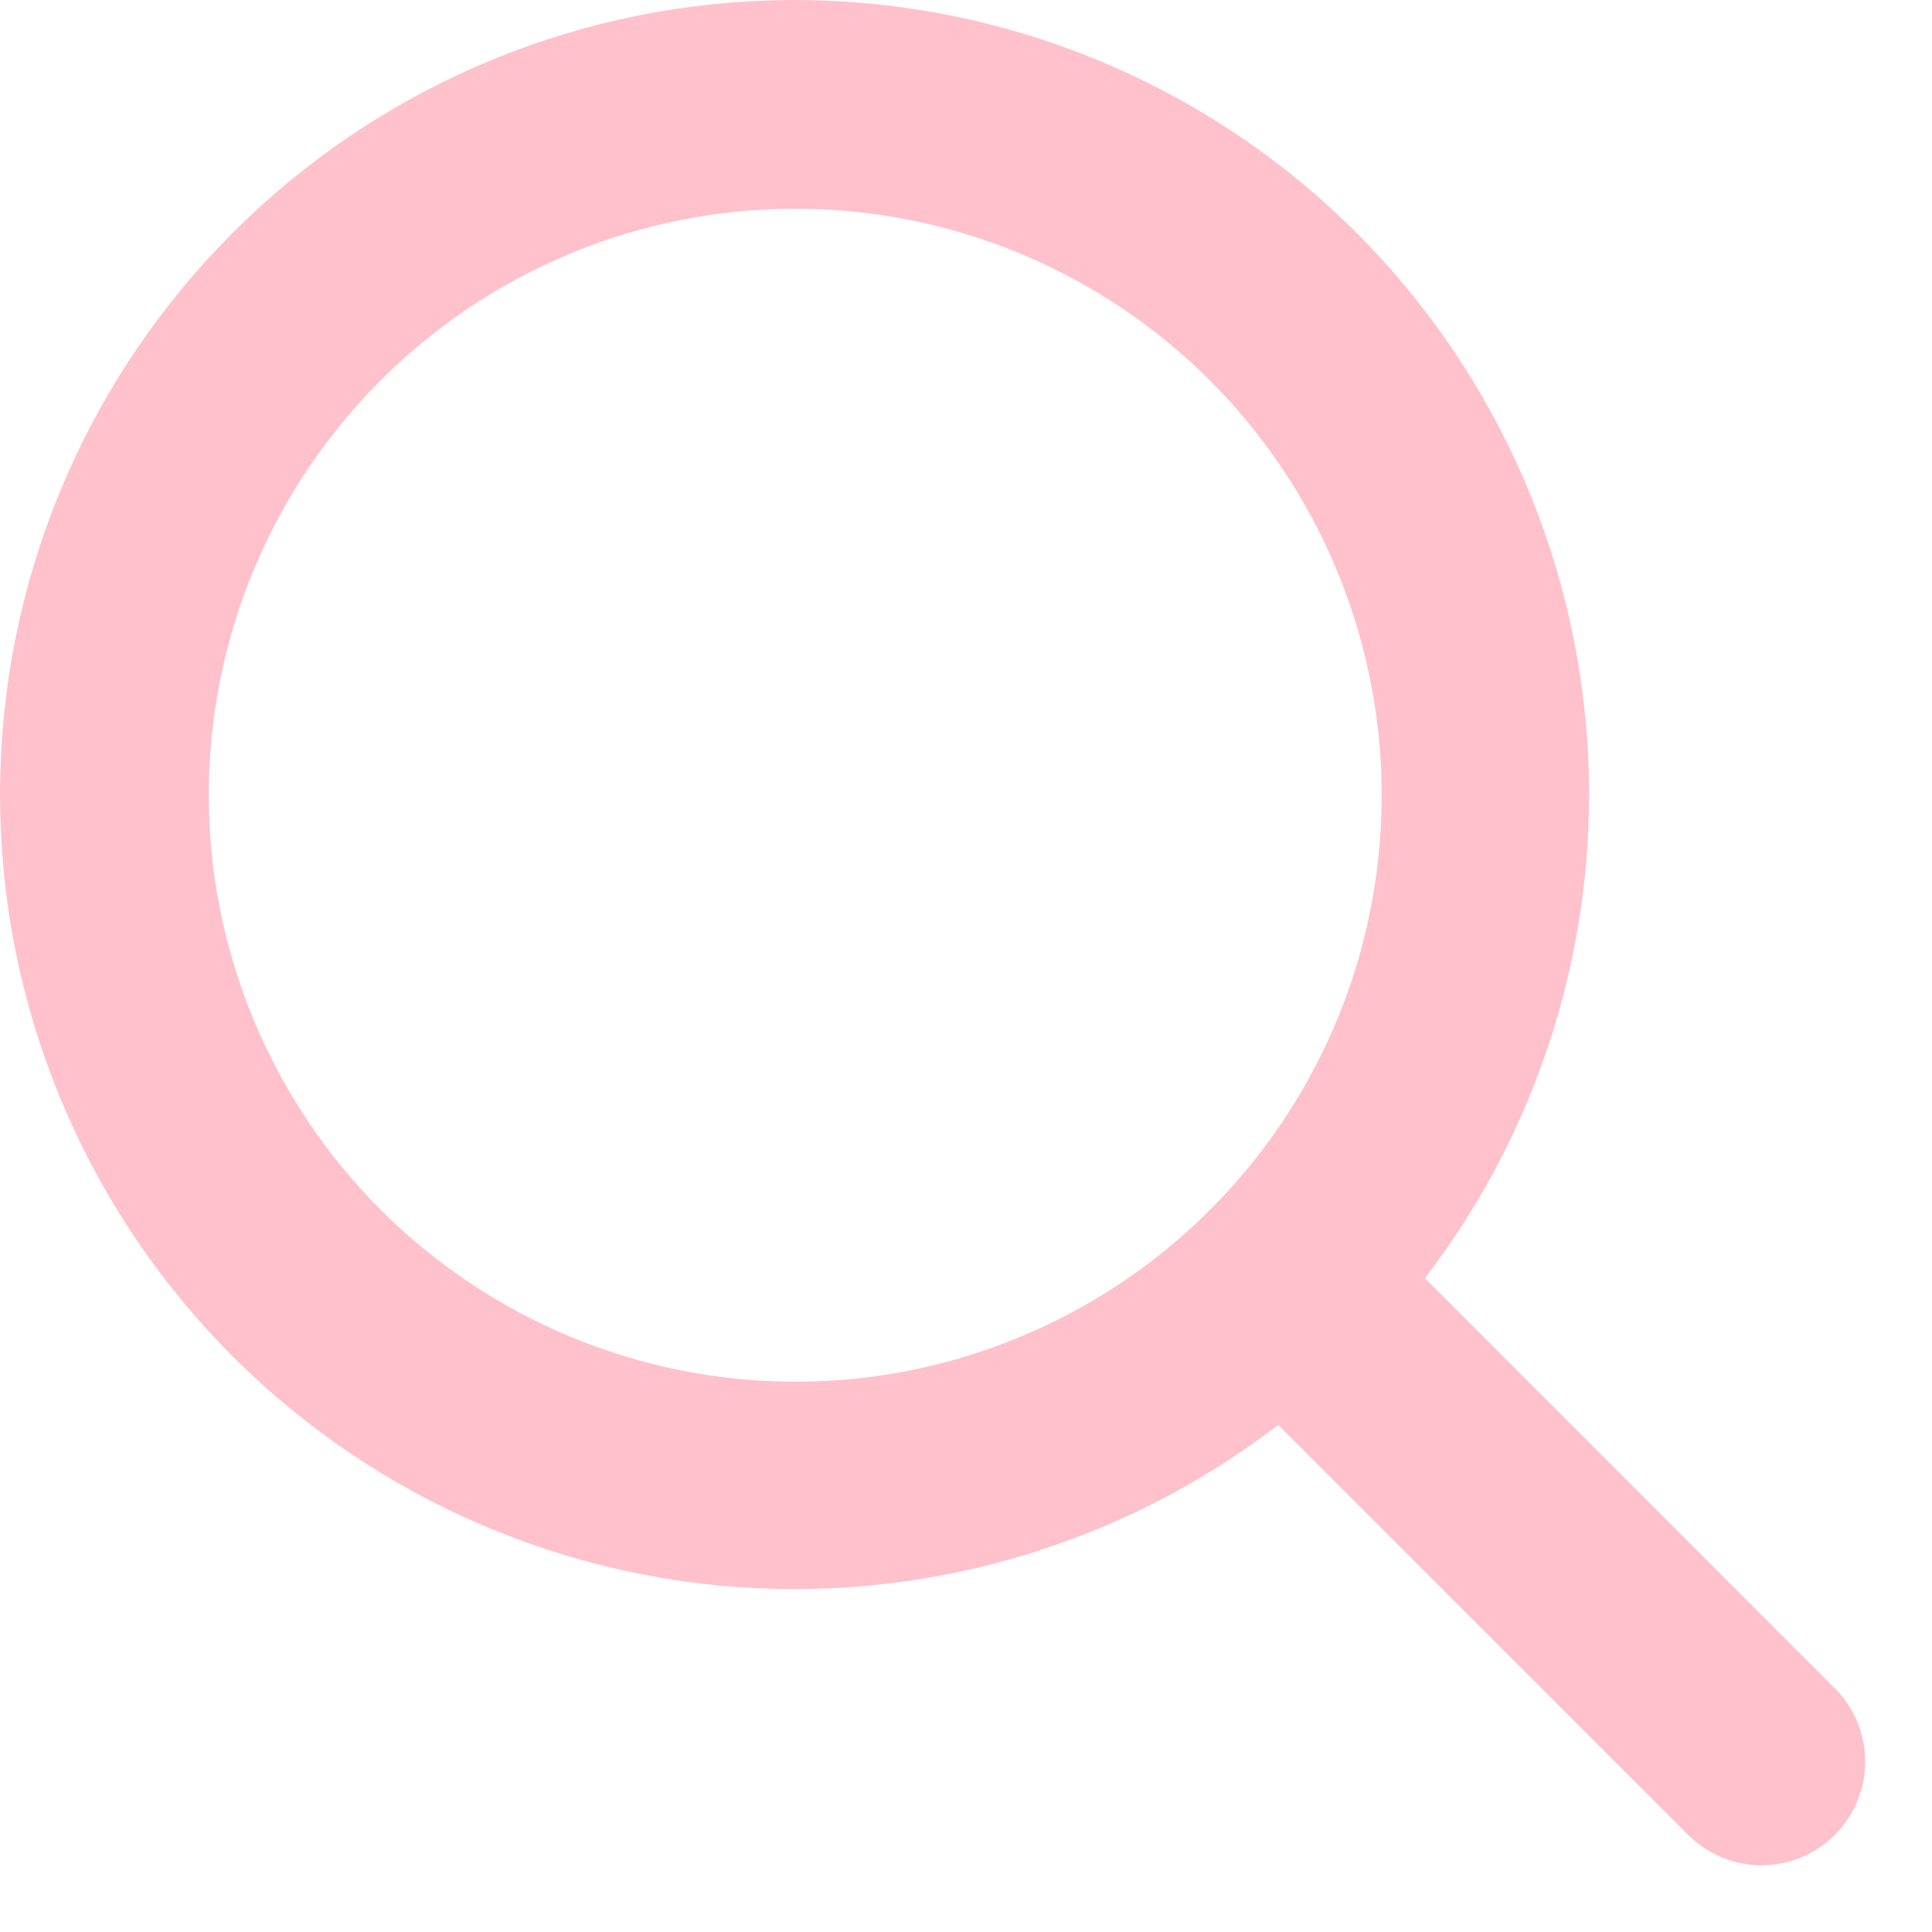
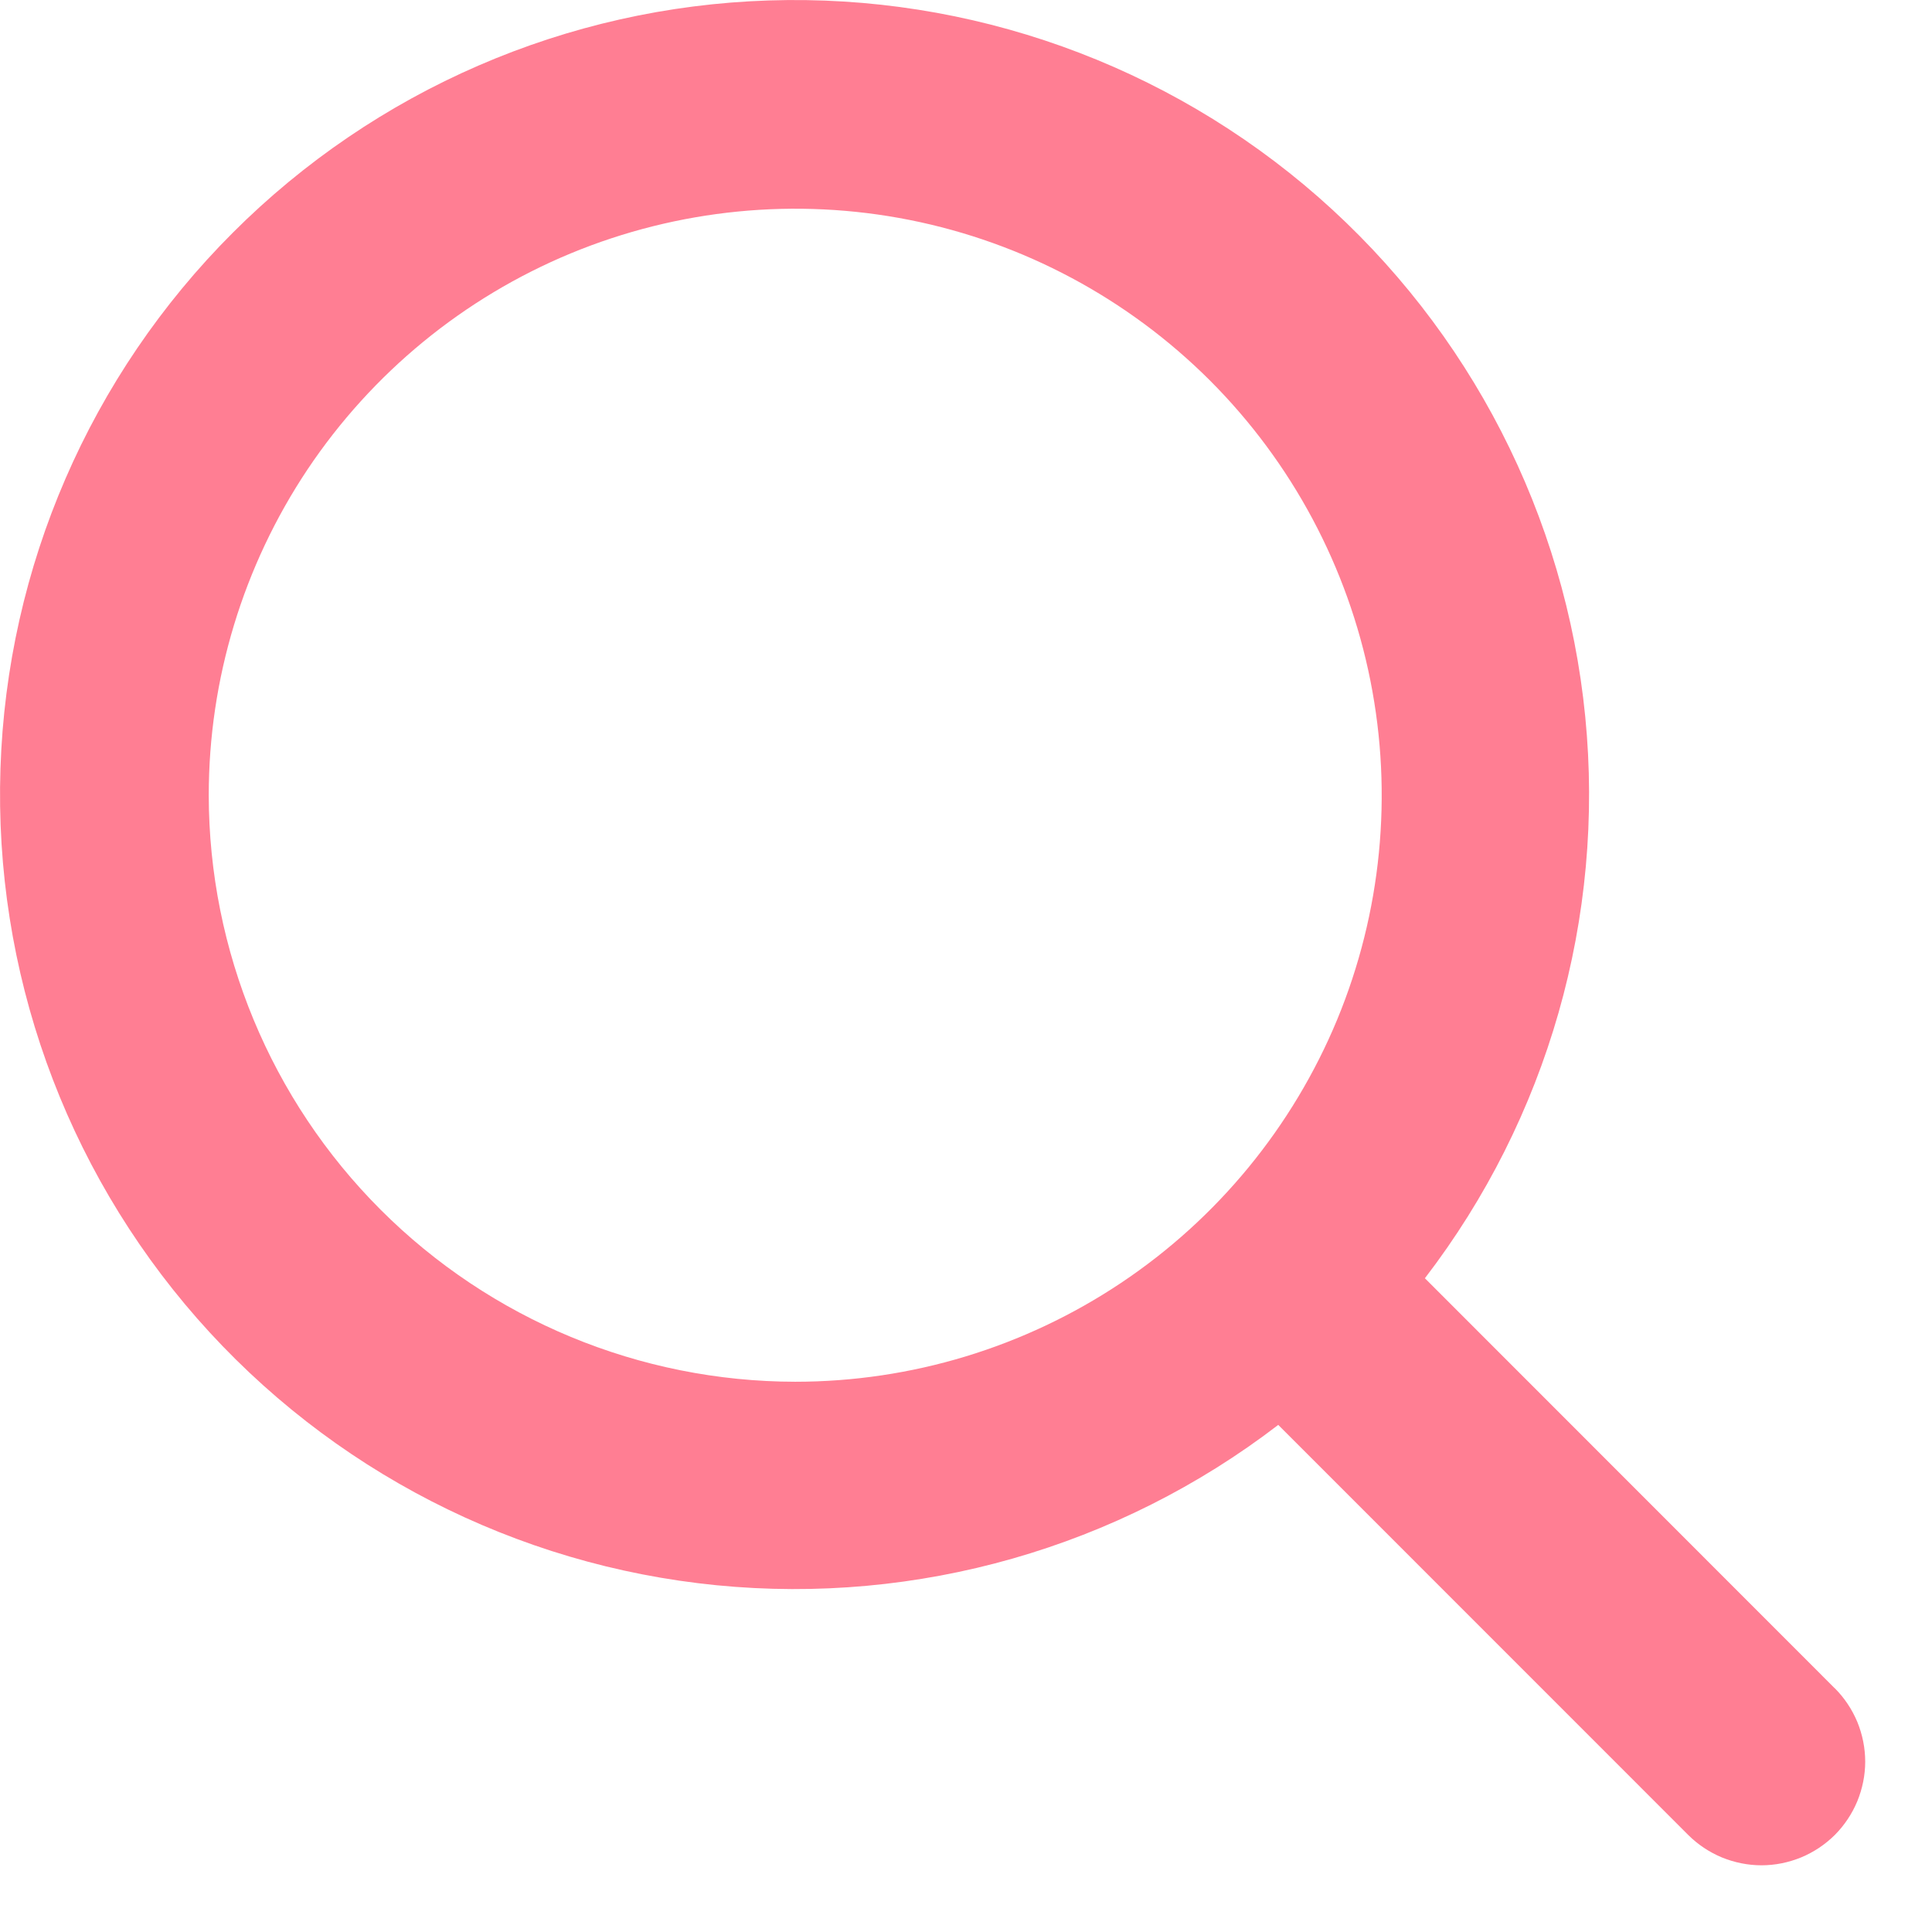
<svg xmlns="http://www.w3.org/2000/svg" width="21" height="21" viewBox="0 0 21 21" fill="none">
-   <path d="M19.94 18.348L15.488 13.894C16.823 12.154 17.446 9.972 17.231 7.79C17.016 5.608 15.979 3.589 14.331 2.143C12.682 0.697 10.545 -0.067 8.354 0.005C6.162 0.076 4.08 0.979 2.53 2.53C0.979 4.08 0.076 6.162 0.005 8.354C-0.067 10.545 0.697 12.682 2.143 14.331C3.589 15.979 5.608 17.016 7.79 17.231C9.972 17.446 12.154 16.823 13.894 15.488L18.35 19.945C18.454 20.049 18.579 20.132 18.715 20.189C18.852 20.245 18.999 20.275 19.147 20.275C19.295 20.275 19.441 20.245 19.578 20.189C19.715 20.132 19.839 20.049 19.944 19.945C20.048 19.84 20.131 19.716 20.188 19.579C20.244 19.442 20.274 19.296 20.274 19.148C20.274 19 20.244 18.853 20.188 18.716C20.131 18.58 20.048 18.455 19.944 18.351L19.94 18.348ZM2.269 8.644C2.269 7.383 2.643 6.151 3.343 5.102C4.044 4.054 5.039 3.237 6.204 2.754C7.369 2.272 8.651 2.145 9.888 2.391C11.124 2.637 12.26 3.245 13.152 4.136C14.043 5.028 14.65 6.164 14.896 7.4C15.142 8.637 15.016 9.919 14.534 11.084C14.051 12.248 13.234 13.244 12.186 13.944C11.137 14.645 9.905 15.019 8.644 15.019C6.954 15.017 5.333 14.345 4.138 13.15C2.943 11.955 2.271 10.334 2.269 8.644Z" fill="#FF7E93" fill-opacity="0.48" />
+   <path d="M19.94 18.348L15.488 13.894C16.823 12.154 17.446 9.972 17.231 7.79C17.016 5.608 15.979 3.589 14.331 2.143C12.682 0.697 10.545 -0.067 8.354 0.005C6.162 0.076 4.08 0.979 2.53 2.53C0.979 4.08 0.076 6.162 0.005 8.354C-0.067 10.545 0.697 12.682 2.143 14.331C3.589 15.979 5.608 17.016 7.79 17.231C9.972 17.446 12.154 16.823 13.894 15.488L18.35 19.945C18.454 20.049 18.579 20.132 18.715 20.189C18.852 20.245 18.999 20.275 19.147 20.275C19.295 20.275 19.441 20.245 19.578 20.189C19.715 20.132 19.839 20.049 19.944 19.945C20.048 19.84 20.131 19.716 20.188 19.579C20.244 19.442 20.274 19.296 20.274 19.148C20.274 19 20.244 18.853 20.188 18.716C20.131 18.58 20.048 18.455 19.944 18.351L19.94 18.348ZM2.269 8.644C2.269 7.383 2.643 6.151 3.343 5.102C4.044 4.054 5.039 3.237 6.204 2.754C7.369 2.272 8.651 2.145 9.888 2.391C11.124 2.637 12.26 3.245 13.152 4.136C14.043 5.028 14.65 6.164 14.896 7.4C15.142 8.637 15.016 9.919 14.534 11.084C14.051 12.248 13.234 13.244 12.186 13.944C11.137 14.645 9.905 15.019 8.644 15.019C6.954 15.017 5.333 14.345 4.138 13.15C2.943 11.955 2.271 10.334 2.269 8.644Z" fill="#FF7E93" />
</svg>
